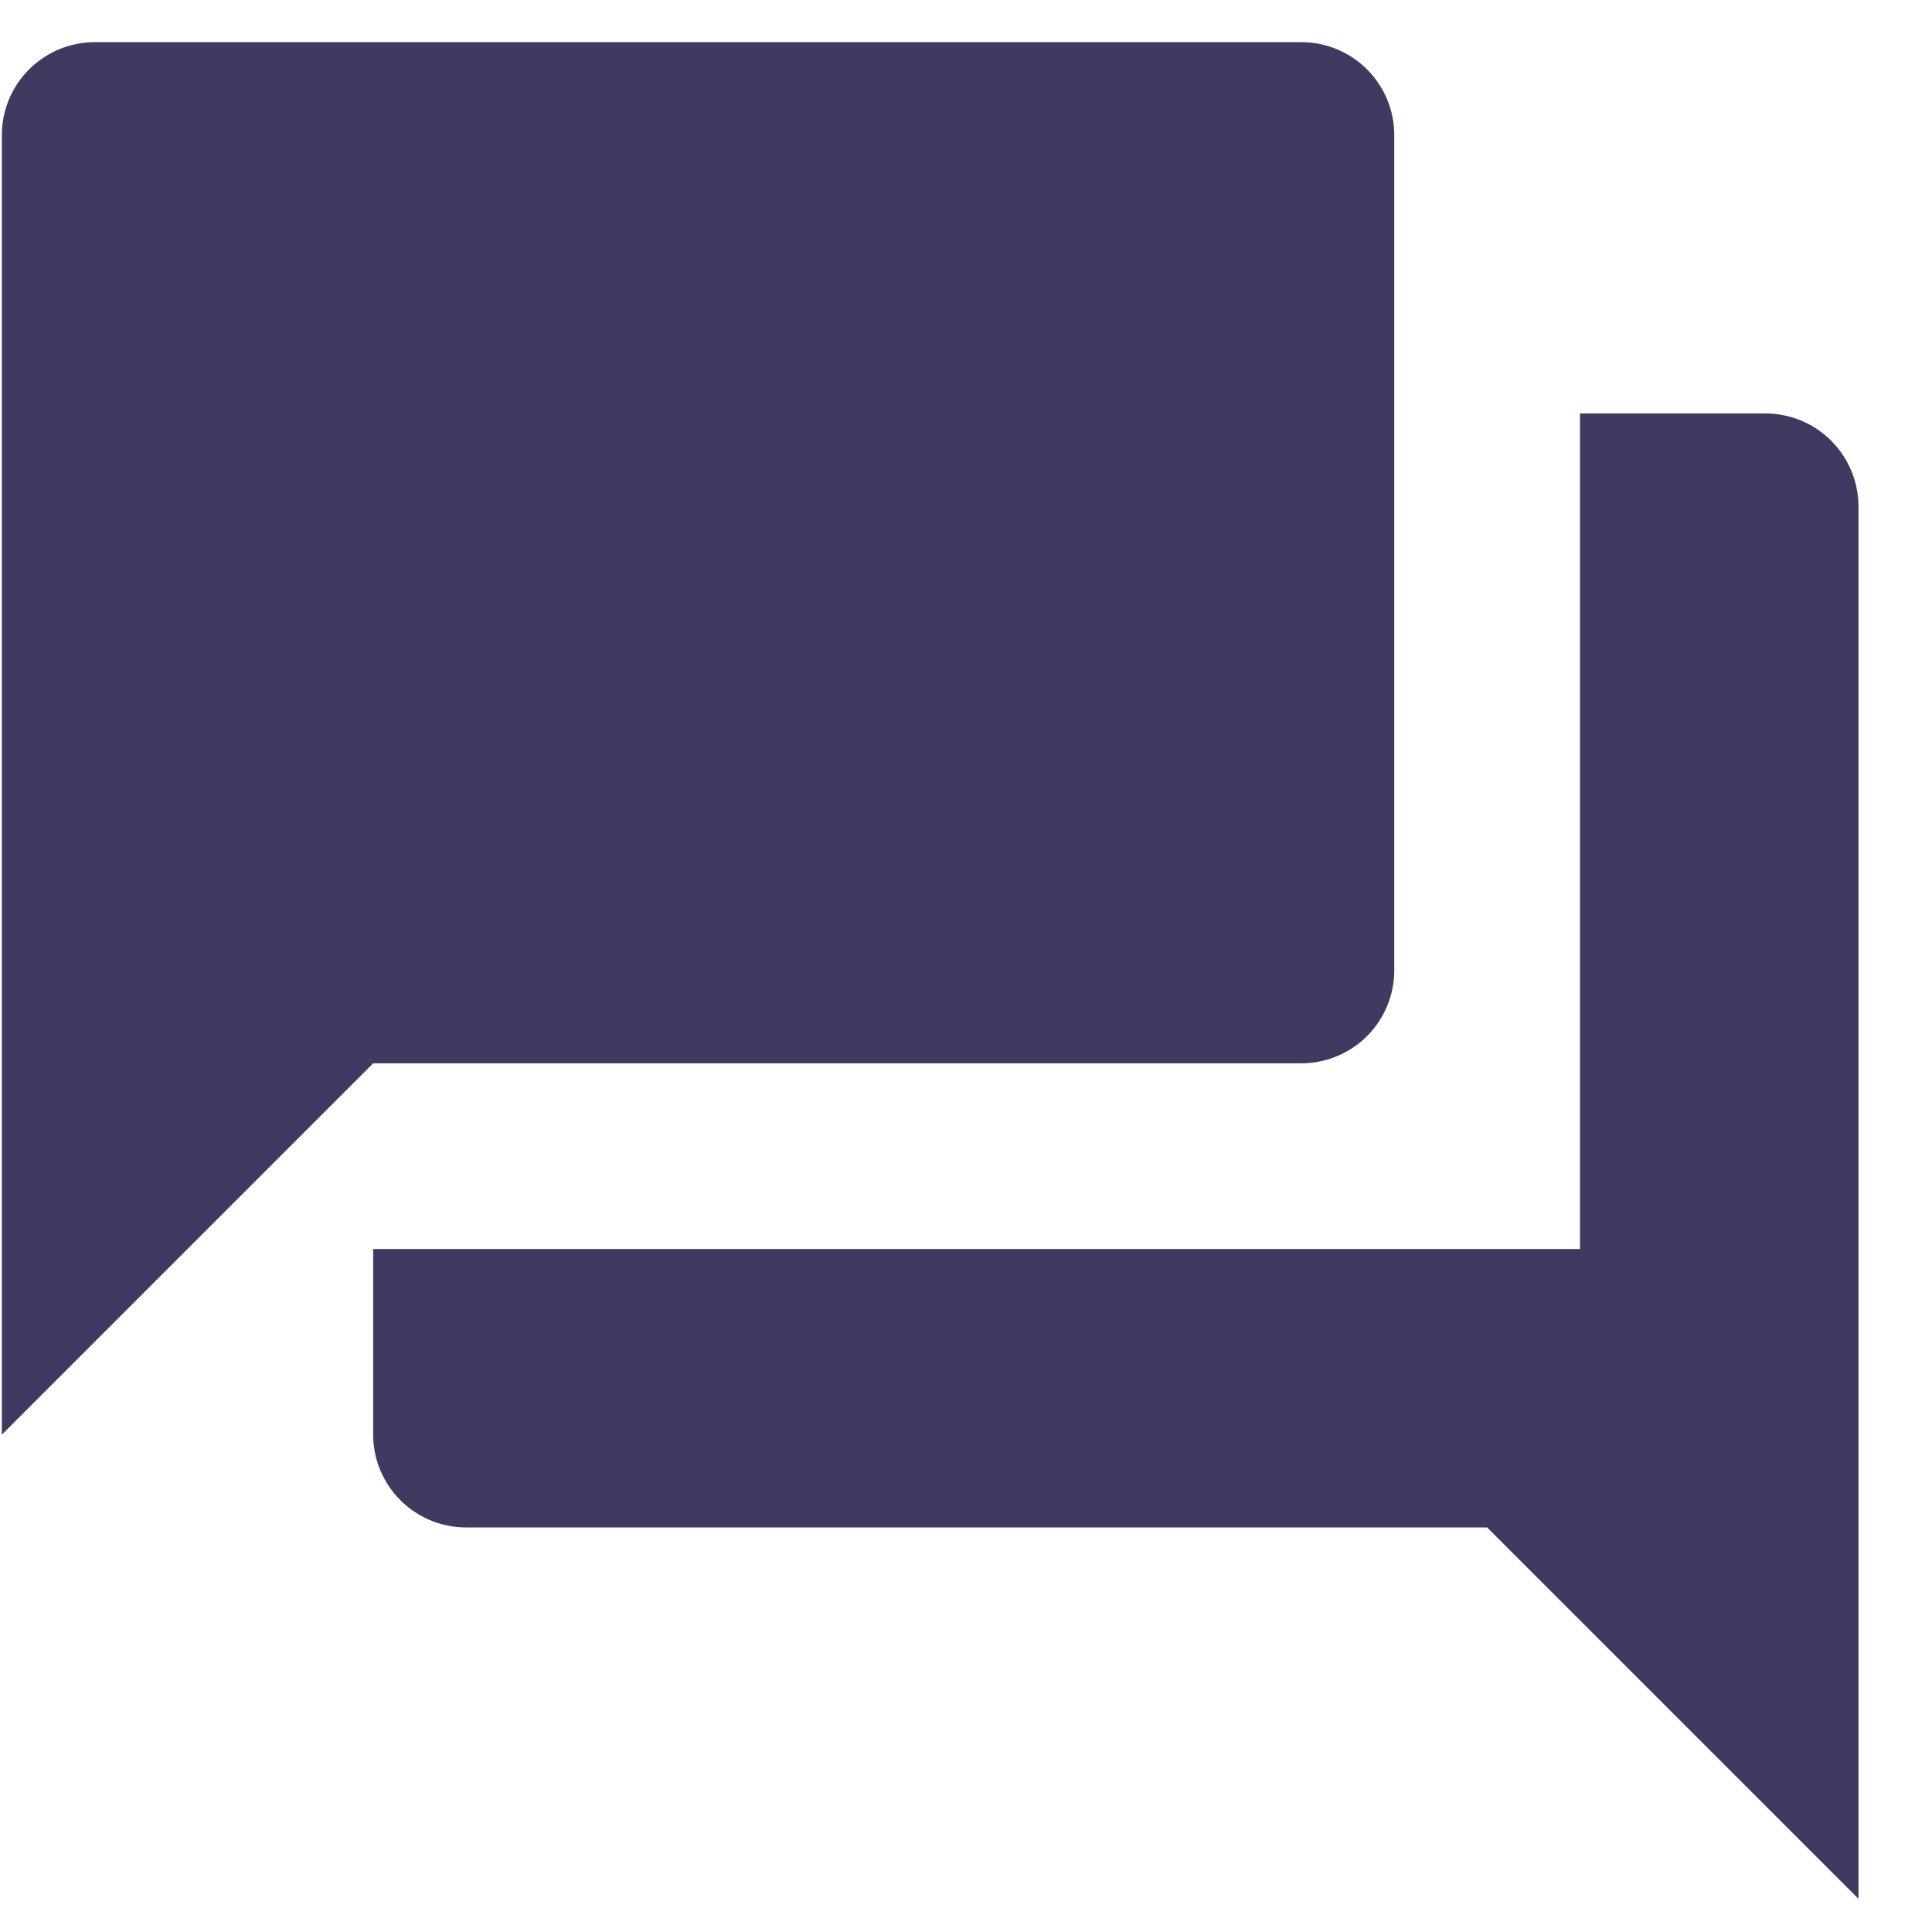
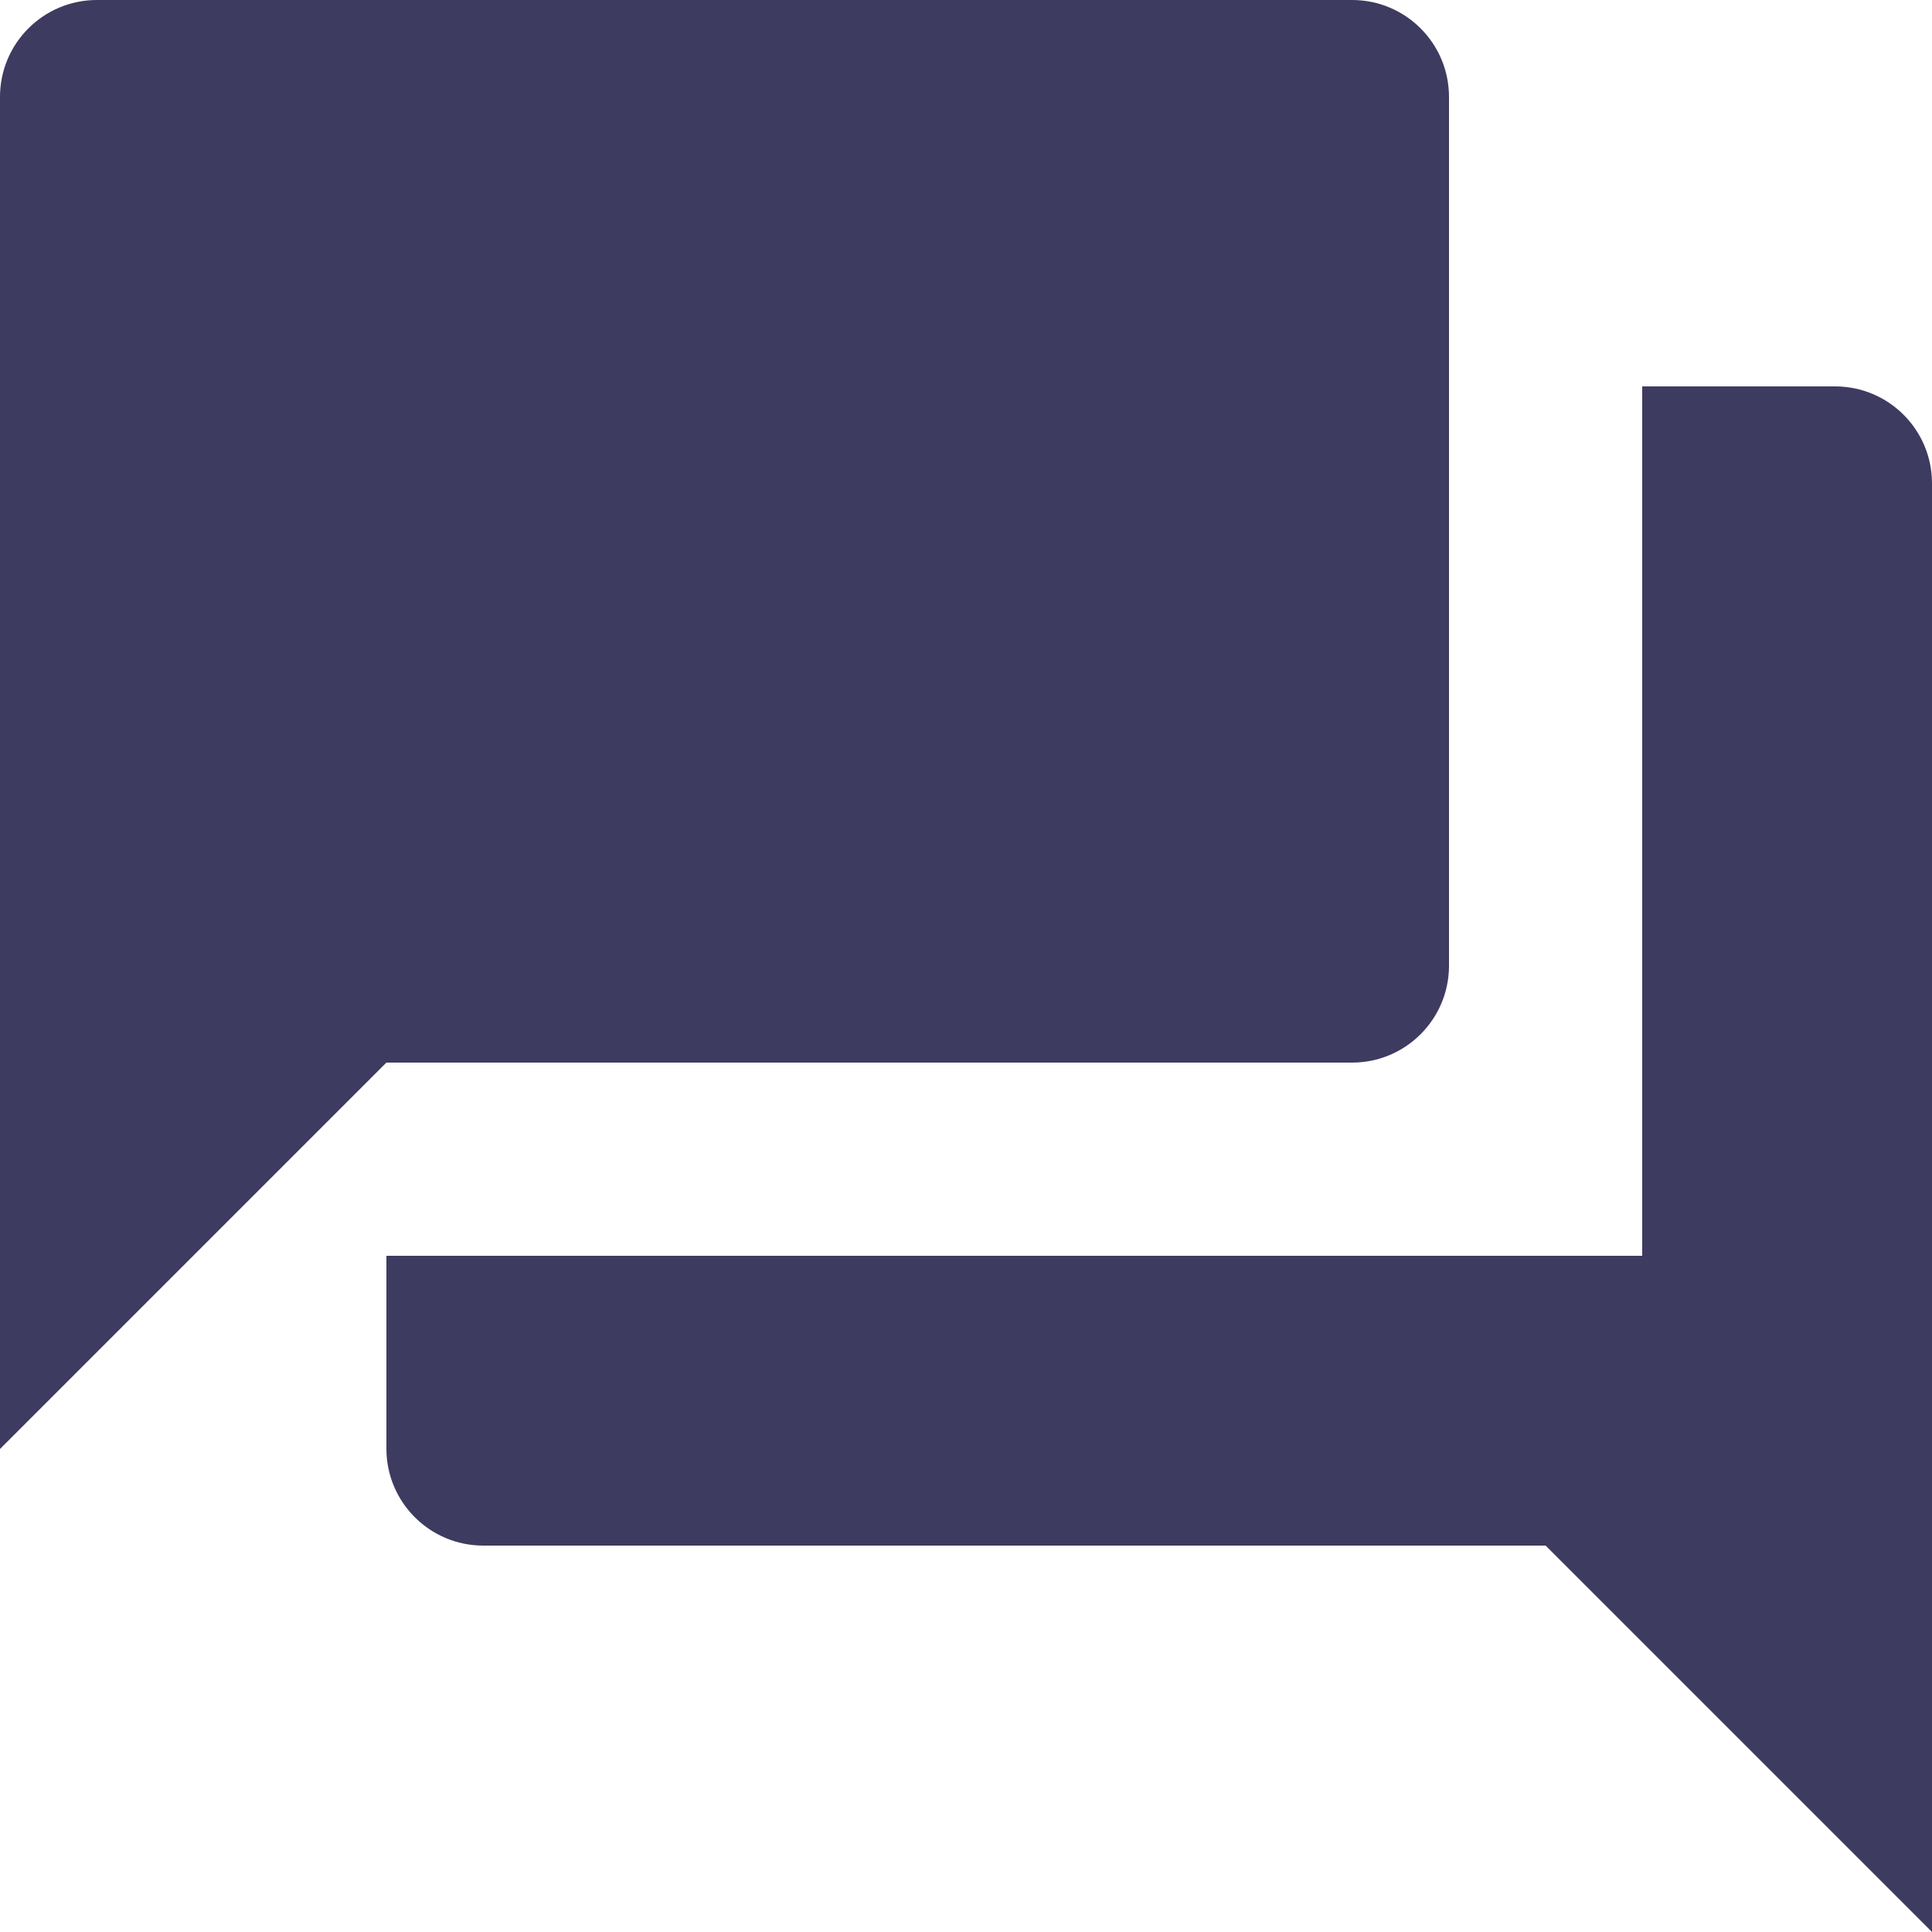
- <svg xmlns="http://www.w3.org/2000/svg" width="21" height="21" viewBox="0 0 21 21" fill="none">
-   <path d="M19.192 4.494H17.174V13.576H4.056V15.594C4.056 15.861 4.163 16.118 4.352 16.307C4.541 16.496 4.797 16.602 5.065 16.603H16.165L20.201 20.639V5.503C20.2 5.236 20.093 4.979 19.904 4.79C19.715 4.601 19.459 4.495 19.192 4.494ZM15.155 10.548V1.467C15.155 1.2 15.048 0.943 14.859 0.754C14.67 0.565 14.414 0.459 14.146 0.458H1.029C0.761 0.459 0.505 0.565 0.316 0.754C0.127 0.943 0.02 1.2 0.02 1.467V15.594L4.056 11.558H14.146C14.414 11.557 14.67 11.451 14.859 11.262C15.048 11.073 15.155 10.816 15.155 10.549V10.548Z" fill="#3F3B60" />
+ <svg xmlns="http://www.w3.org/2000/svg" width="24.2" height="24.2" viewBox="0 0 24.2 24.2">
+   <g id="Group_2858" data-name="Group 2858" transform="translate(-1877 -350.439)">
+     <path id="ic_forum_24px" d="M24.99,6.84H22.57V17.73H6.84v2.42a1.214,1.214,0,0,0,1.21,1.21H21.36L26.2,26.2V8.05A1.214,1.214,0,0,0,24.99,6.84ZM20.15,14.1V3.21A1.214,1.214,0,0,0,18.94,2H3.21A1.214,1.214,0,0,0,2,3.21V20.15l4.84-4.84h12.1A1.214,1.214,0,0,0,20.15,14.1Z" transform="translate(1875 348.439)" fill="#3e3b60" />
+   </g>
</svg>
